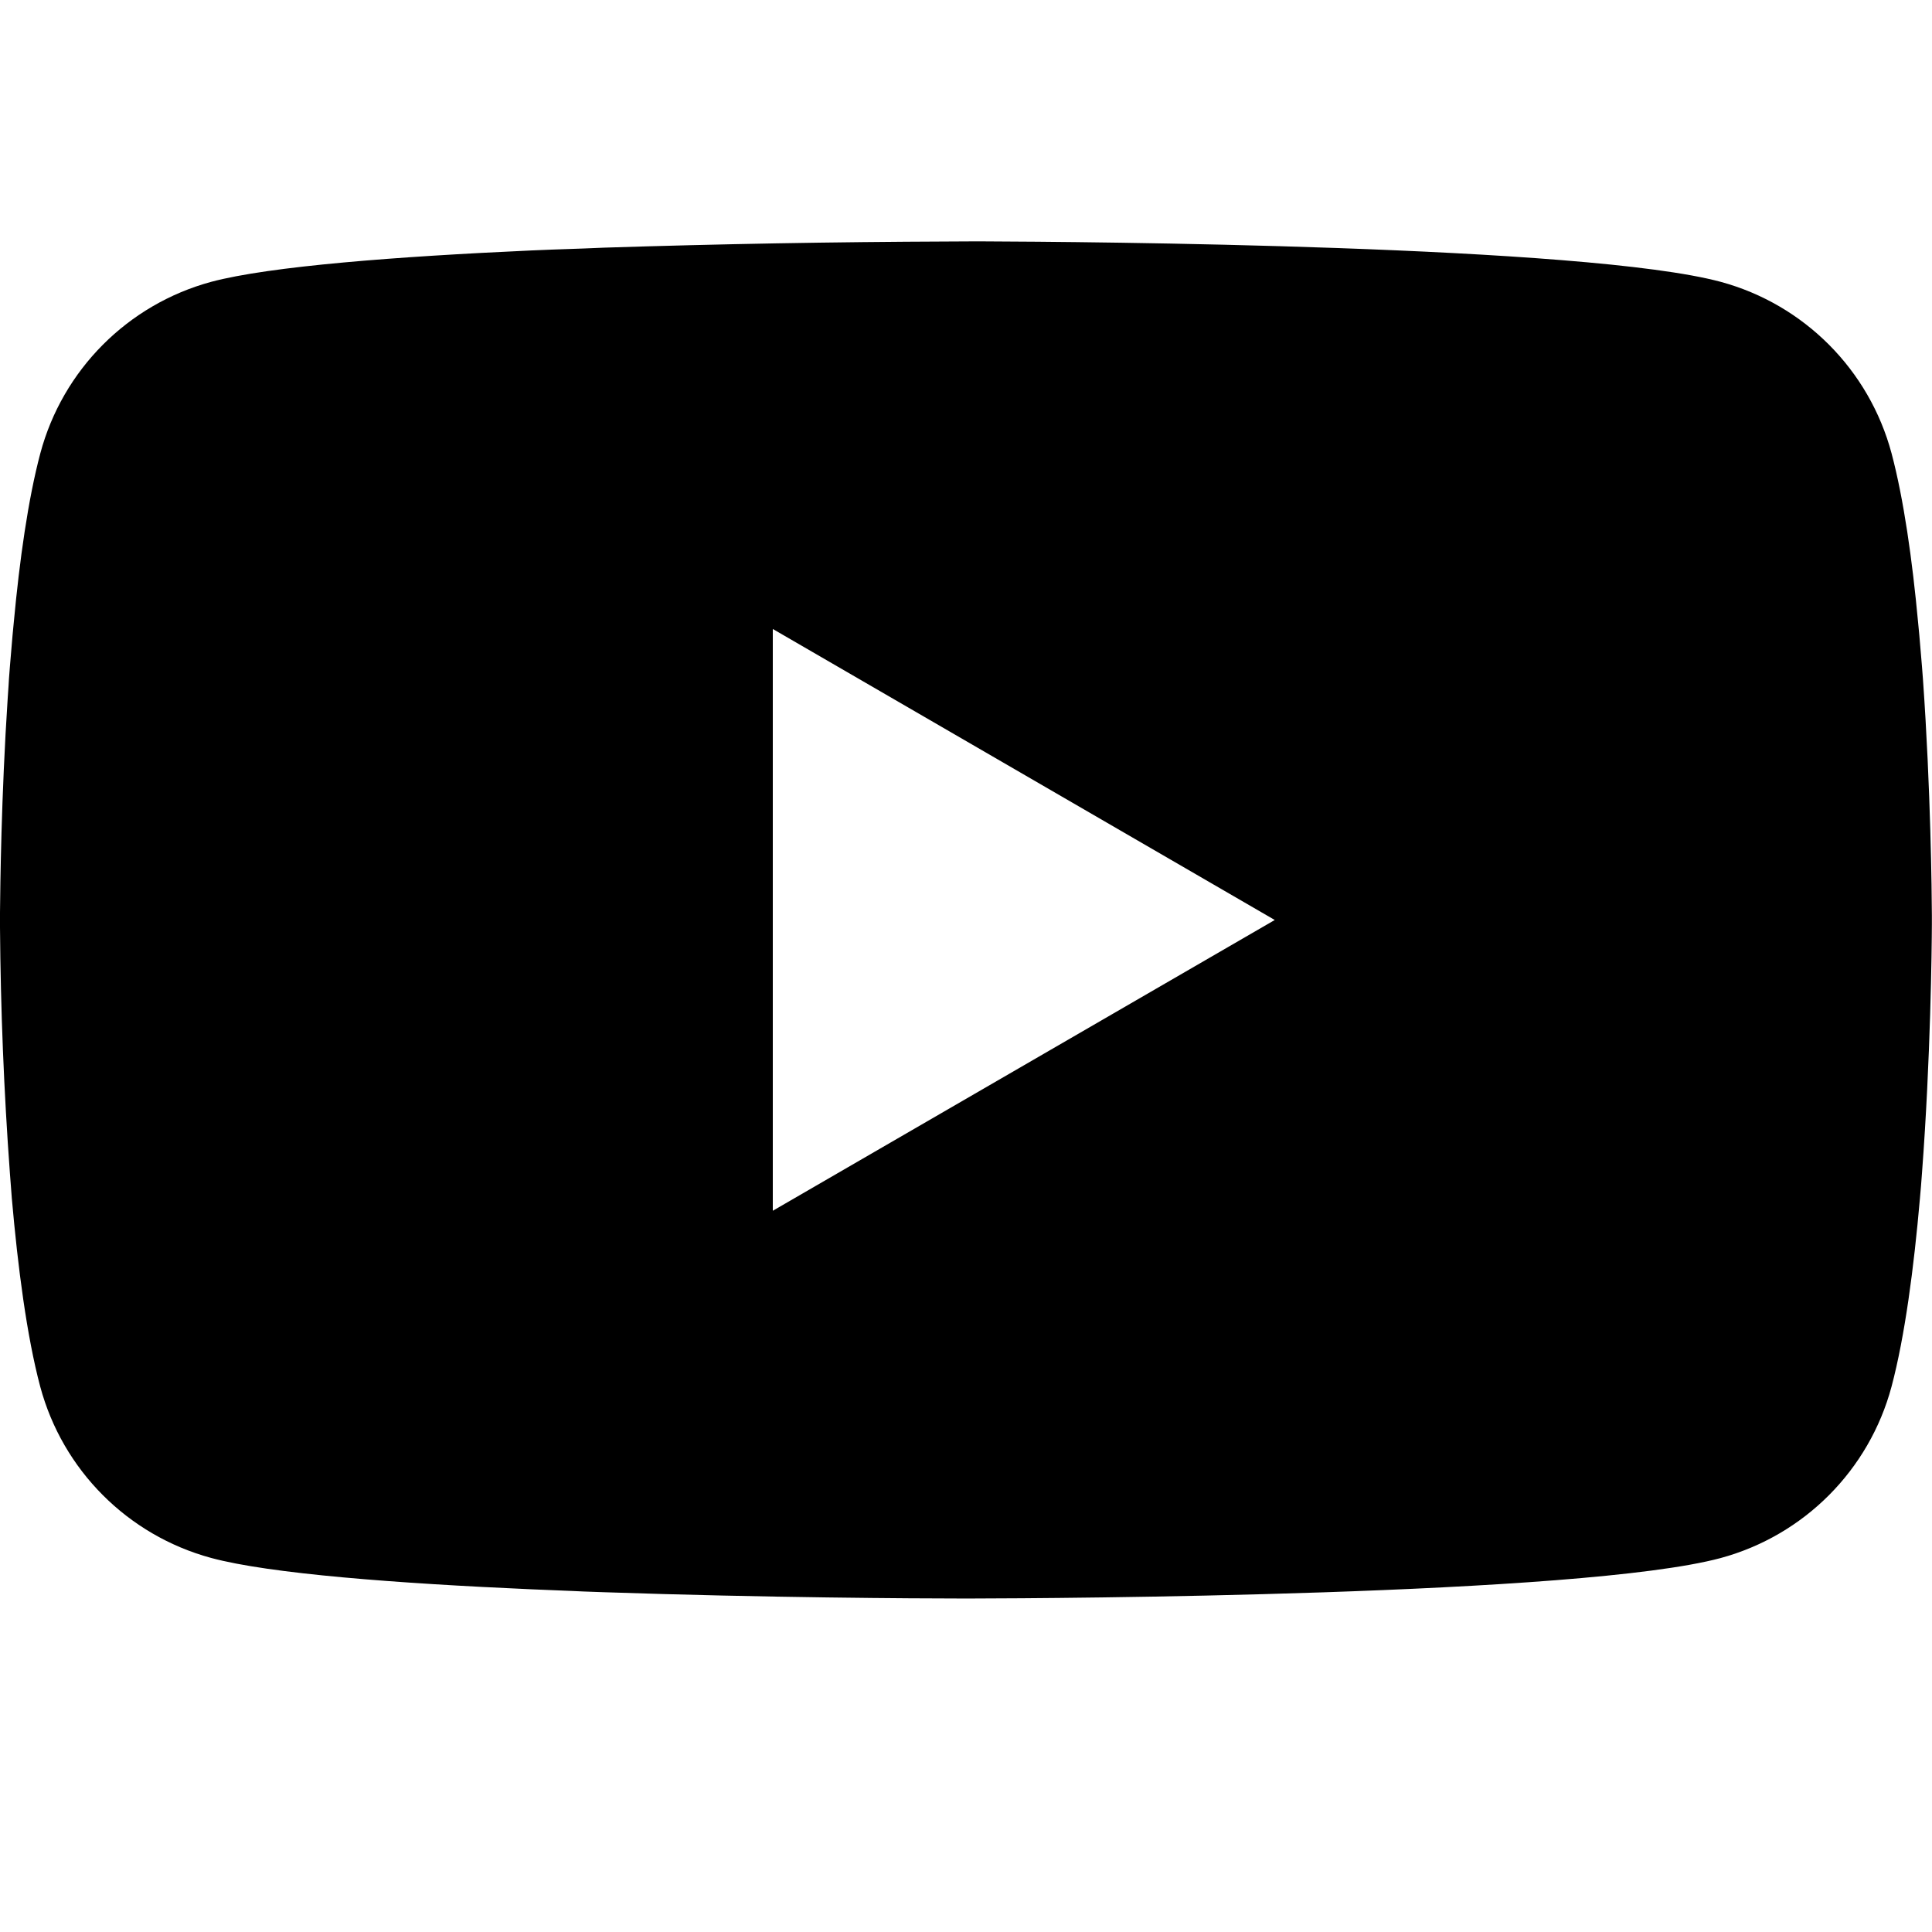
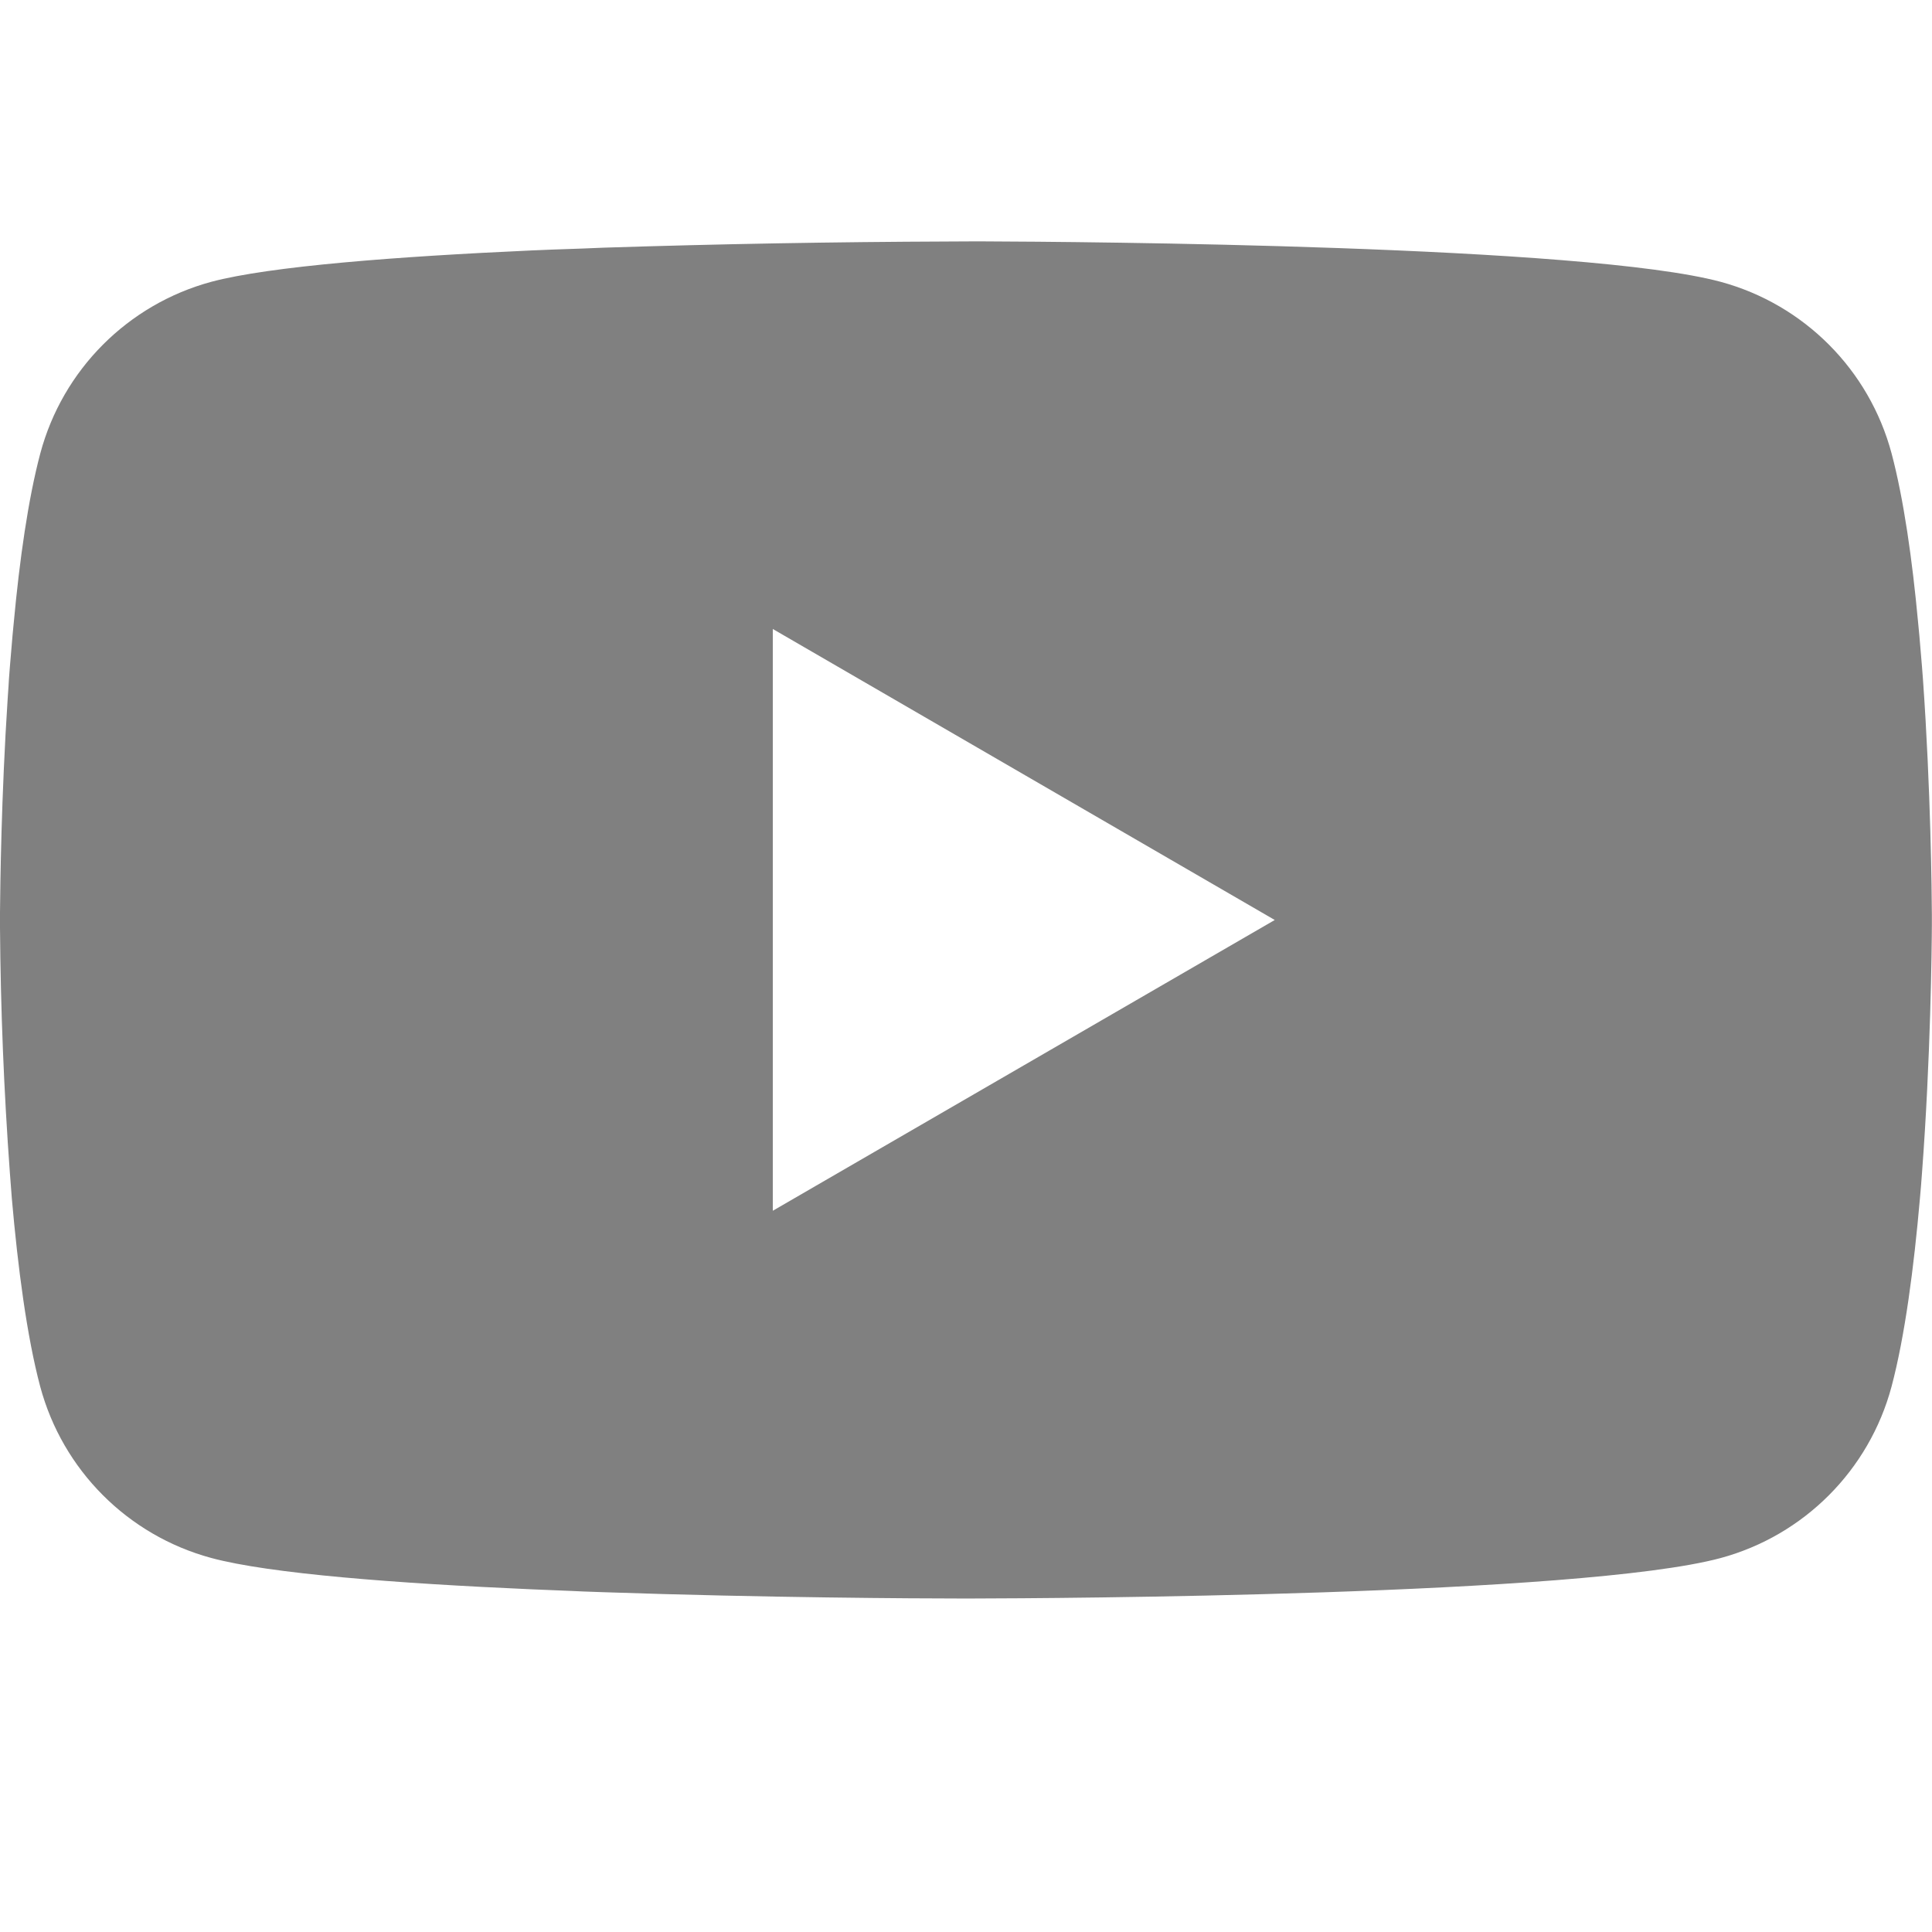
- <svg xmlns="http://www.w3.org/2000/svg" width="16" height="16" fill="currentColor" class="bi bi-youtube" viewBox="0 0 16 16">
+ <svg xmlns="http://www.w3.org/2000/svg" width="16" height="16" fill="gray" class="bi bi-youtube" viewBox="0 0 16 16">
  <path d="M8.051 1.999h.089c.822.003 4.987.033 6.11.335a2.01 2.01 0 0 1 1.415 1.42c.101.38.172.883.22 1.402l.01.104.022.26.008.104c.065.914.073 1.77.074 1.957v.075c-.001.194-.01 1.108-.082 2.06l-.008.105-.009.104c-.05.572-.124 1.14-.235 1.558a2.01 2.01 0 0 1-1.415 1.42c-1.16.312-5.569.334-6.18.335h-.142c-.309 0-1.587-.006-2.927-.052l-.17-.006-.087-.004-.171-.007-.171-.007c-1.11-.049-2.167-.128-2.654-.26a2.01 2.01 0 0 1-1.415-1.419c-.111-.417-.185-.986-.235-1.558L.09 9.82l-.008-.104A31 31 0 0 1 0 7.68v-.123c.002-.215.01-.958.064-1.778l.007-.103.003-.052.008-.104.022-.26.01-.104c.048-.519.119-1.023.22-1.402a2.01 2.01 0 0 1 1.415-1.42c.487-.13 1.544-.21 2.654-.26l.17-.007.172-.006.086-.003.171-.007A100 100 0 0 1 7.858 2zM6.4 5.209v4.818l4.157-2.408z" />
</svg>
